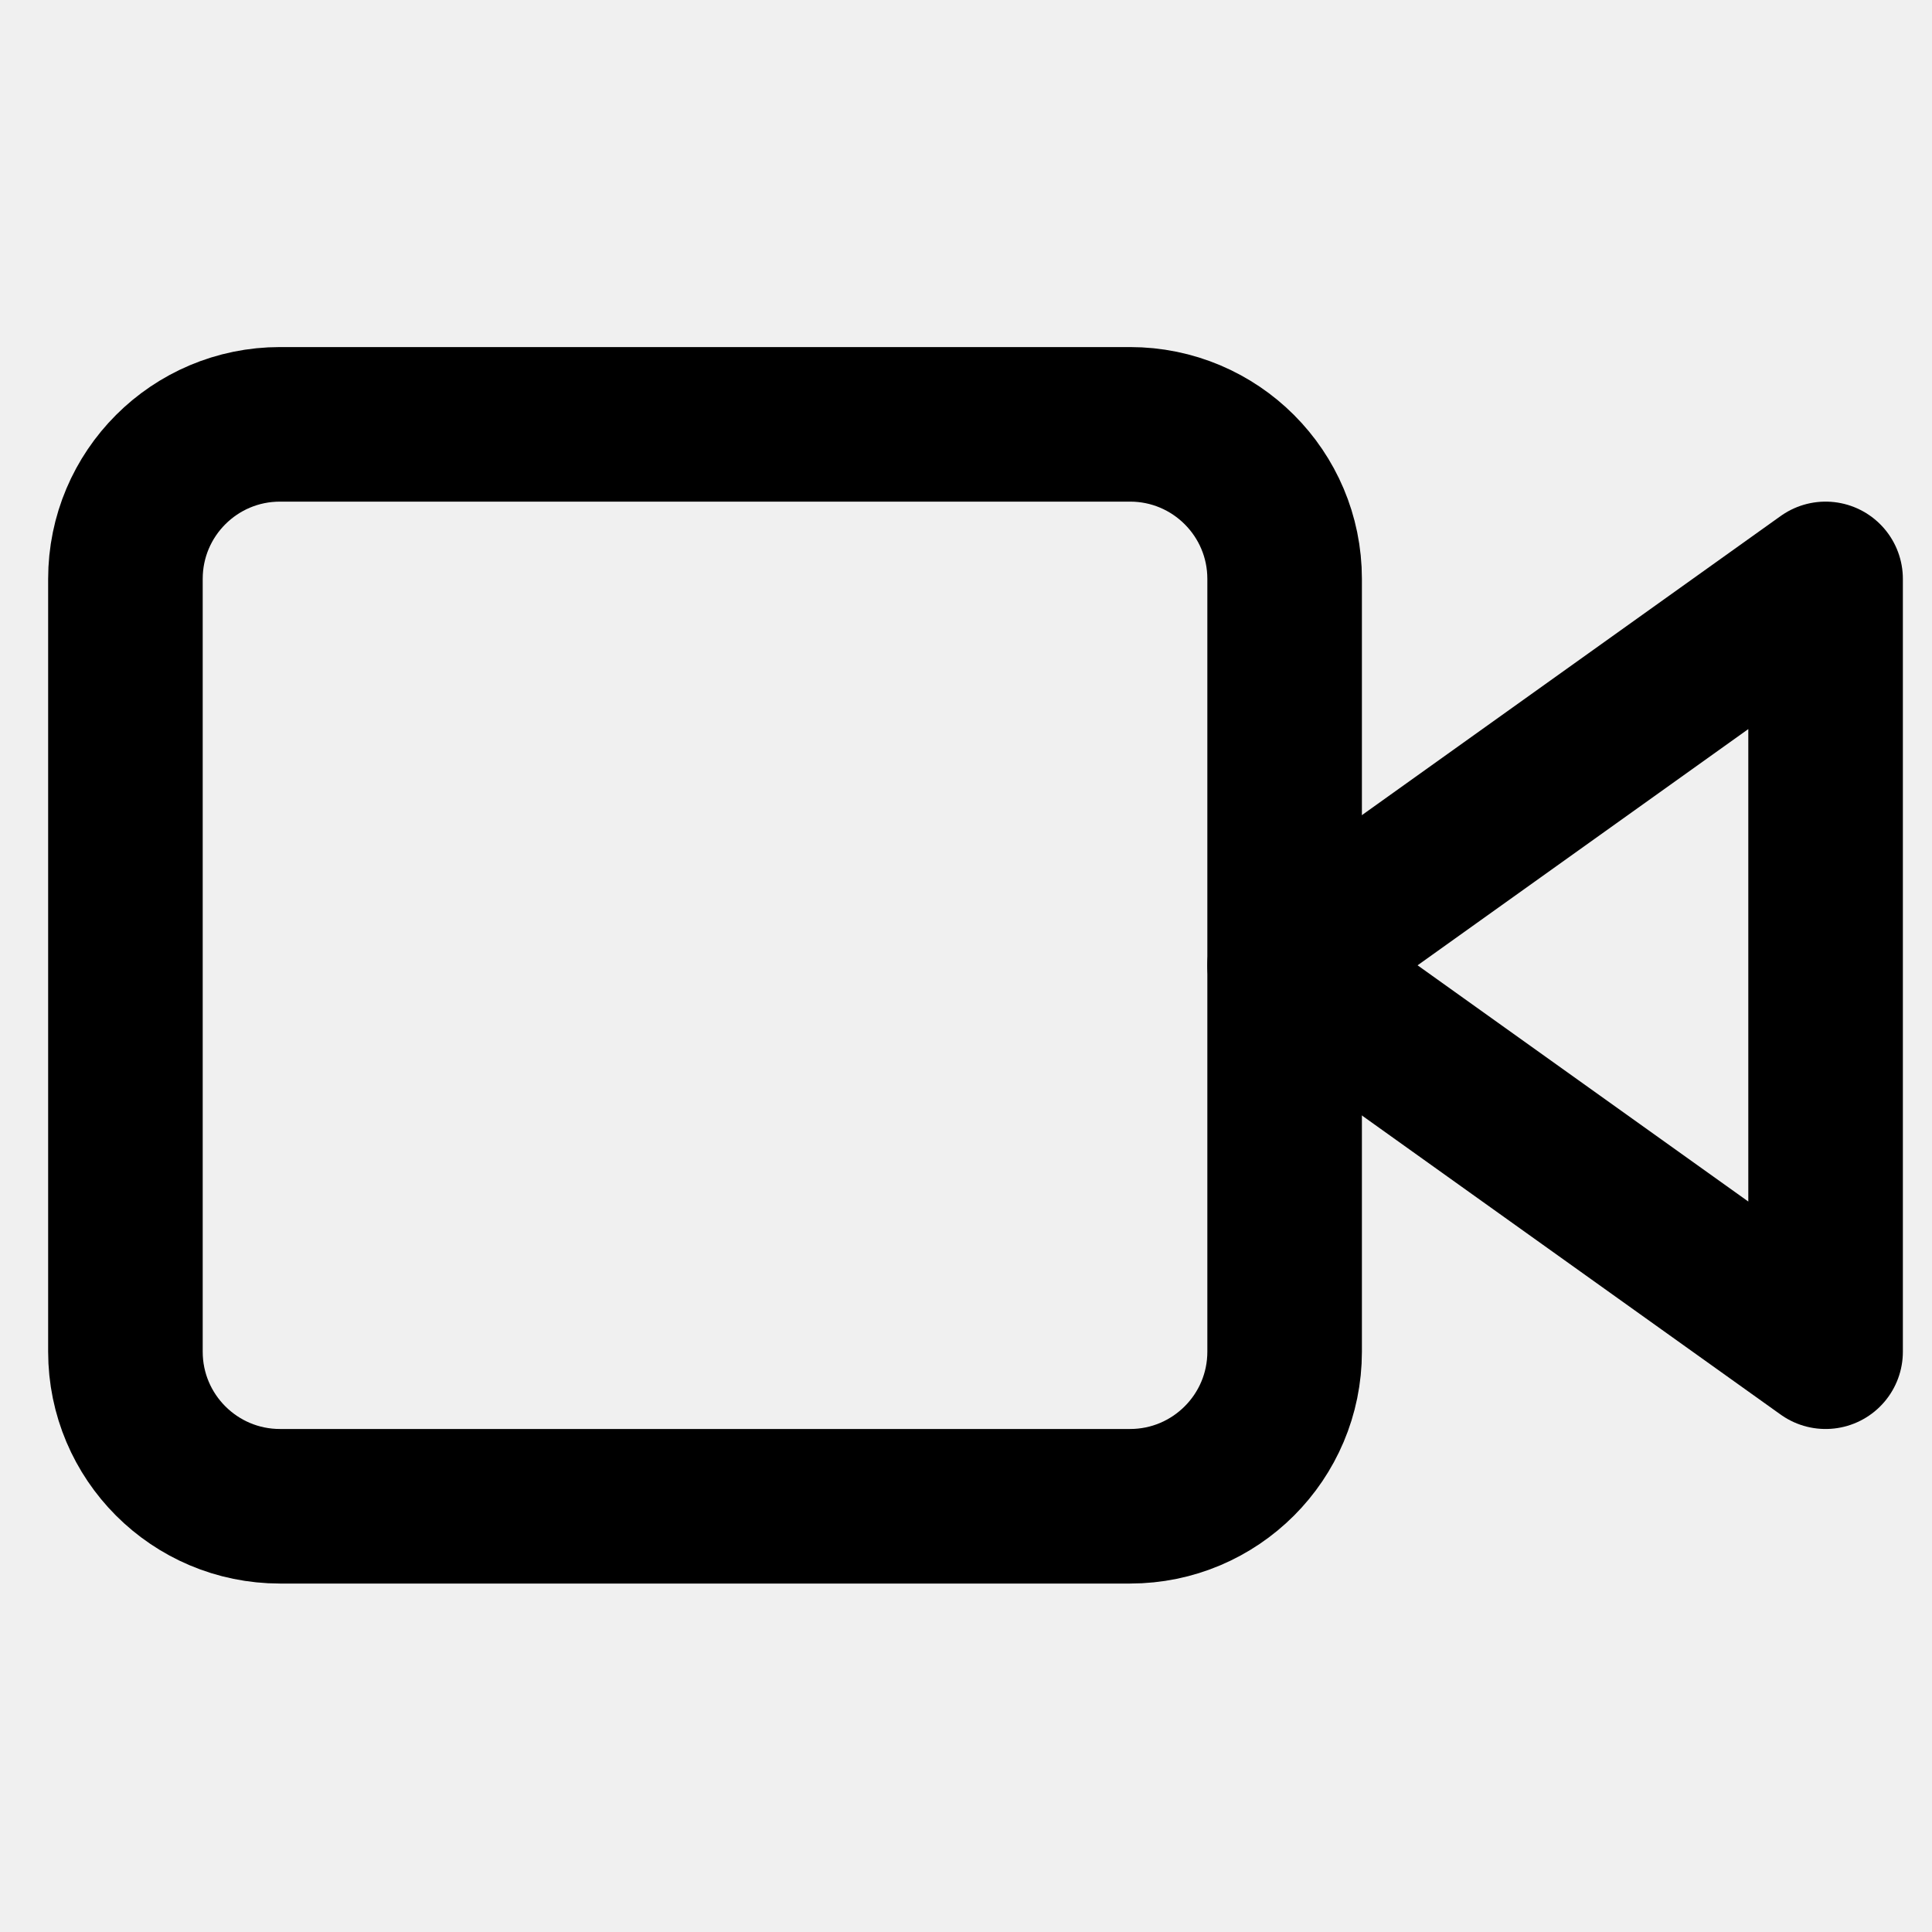
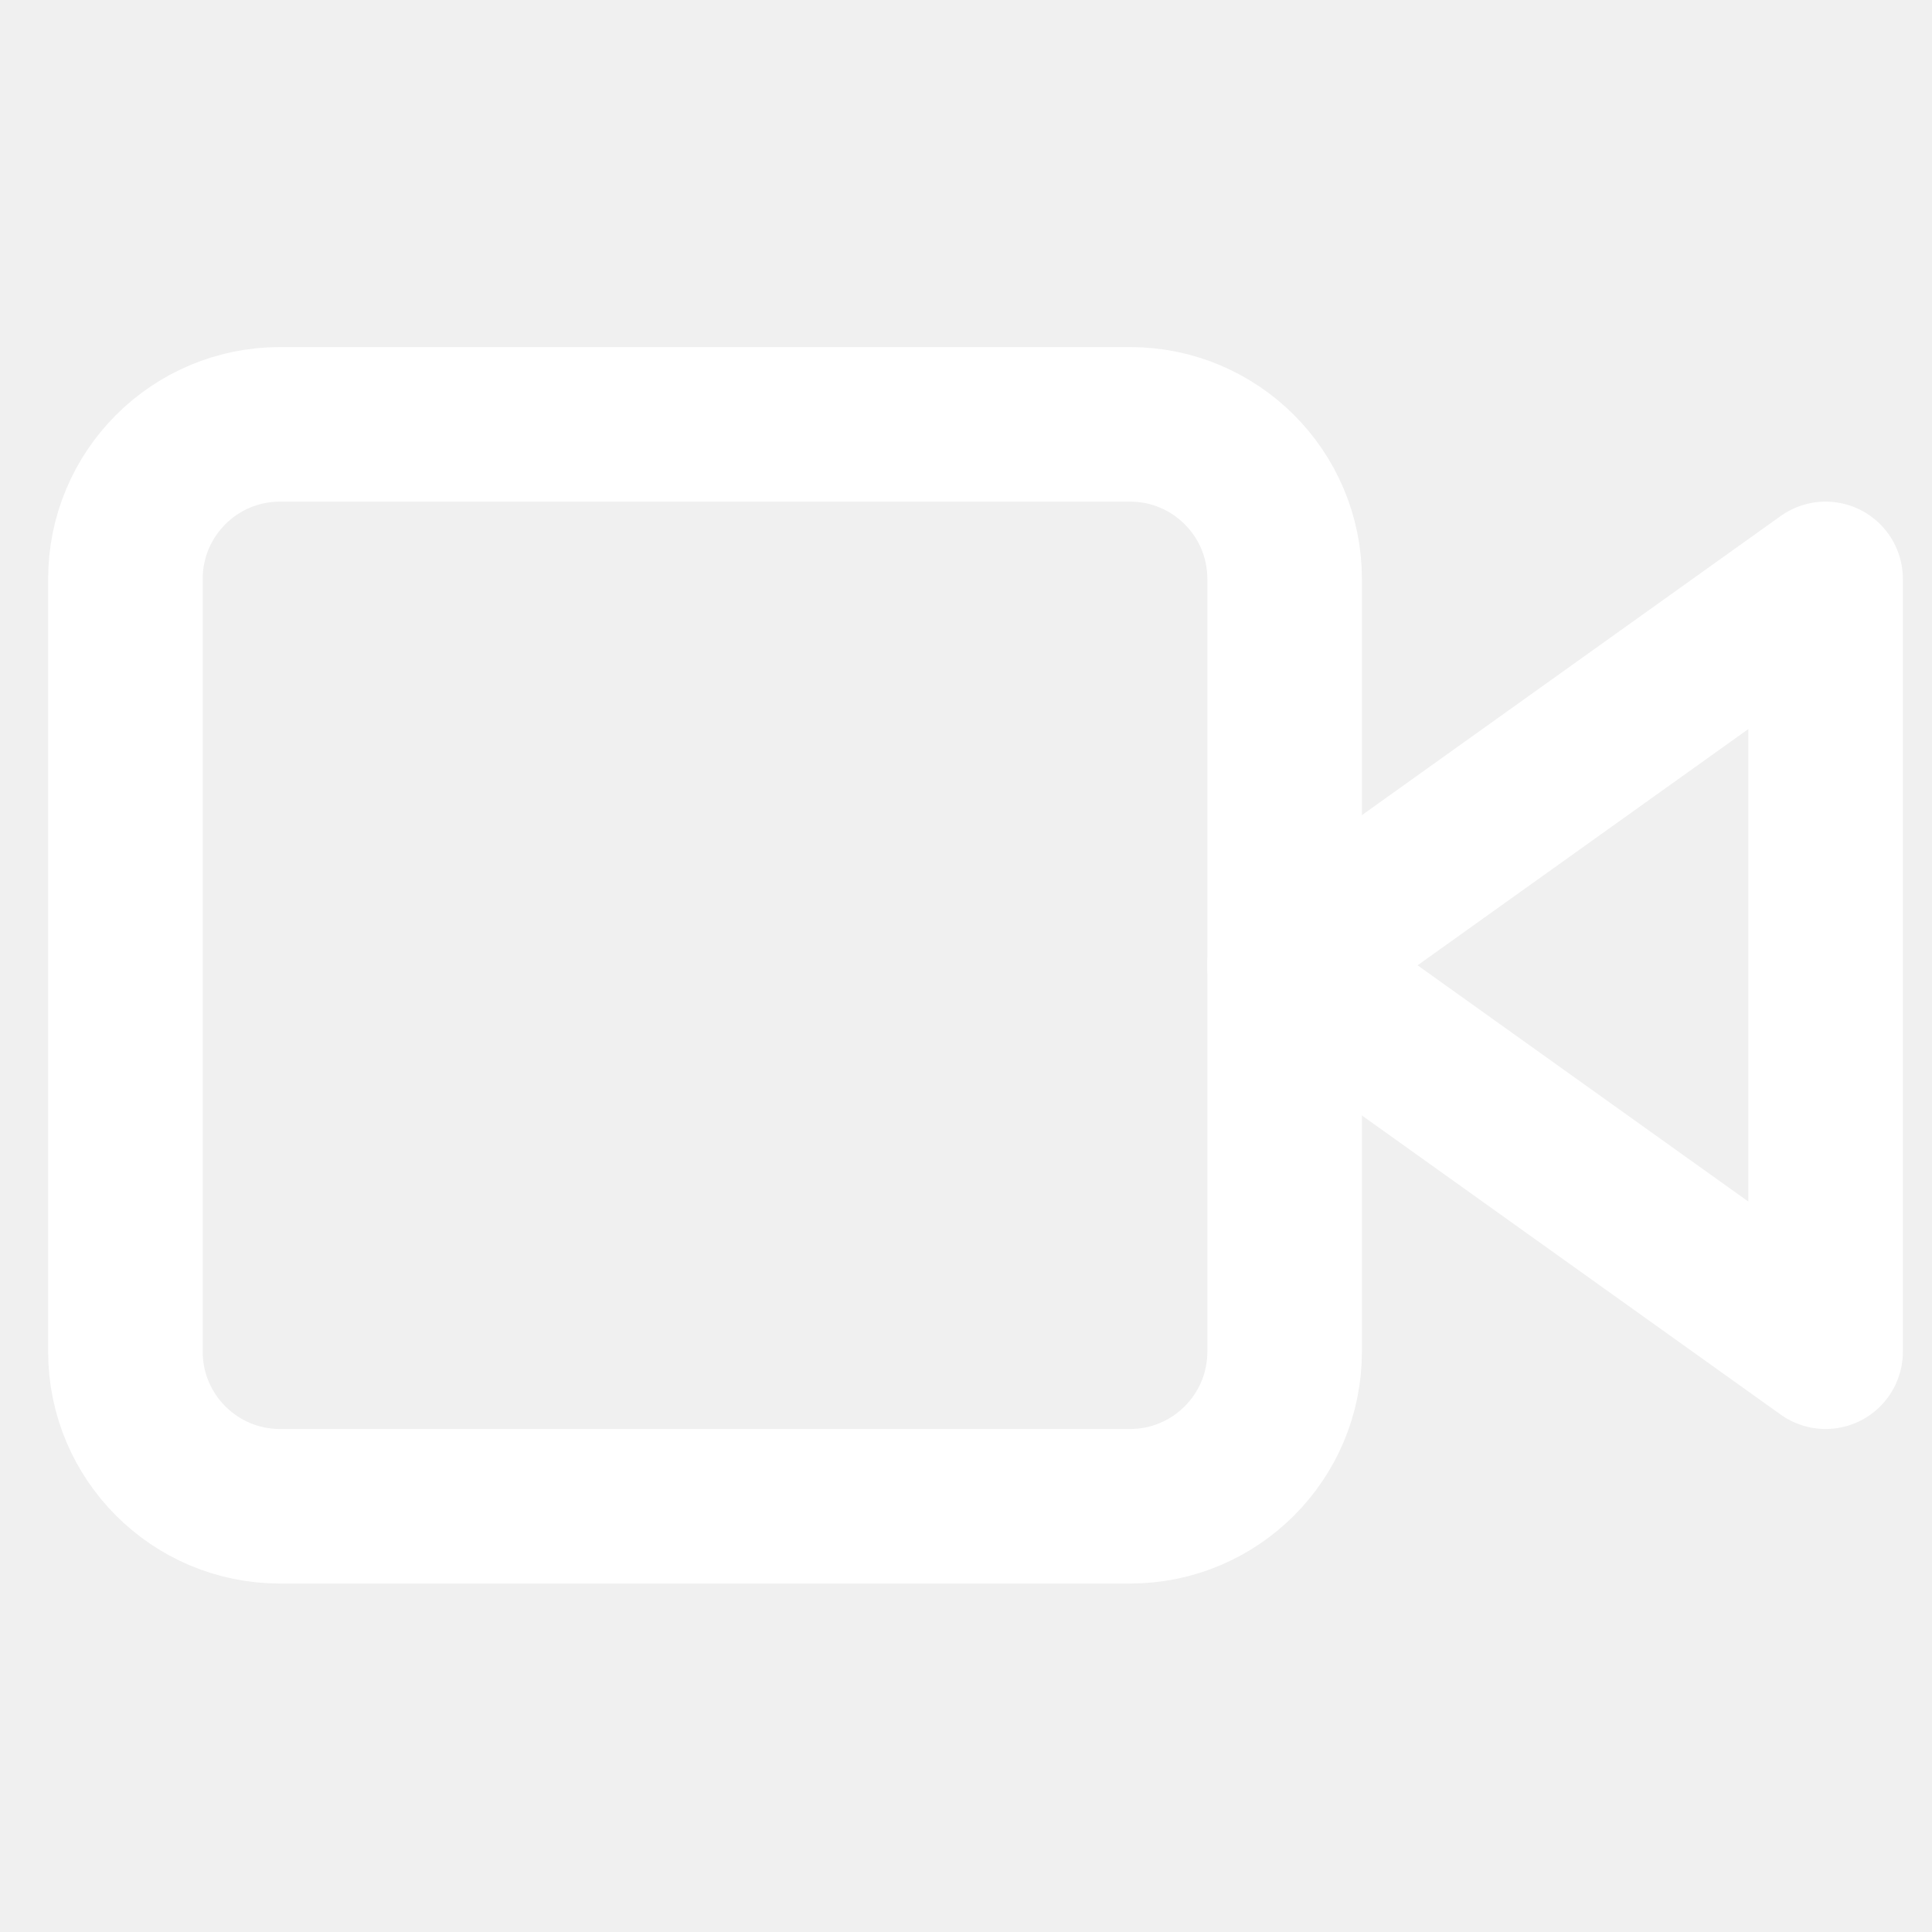
<svg xmlns="http://www.w3.org/2000/svg" width="25" height="25" viewBox="0 0 25 25" fill="none">
  <g clip-path="url(#clip0_148_5)">
-     <path d="M23.623 7.491L16.623 12.491L23.623 17.491V7.491Z" stroke="black" stroke-width="2" stroke-linecap="round" stroke-linejoin="round" />
-     <path d="M14.623 5.491H3.623C2.518 5.491 1.623 6.386 1.623 7.491V17.491C1.623 18.595 2.518 19.491 3.623 19.491H14.623C15.727 19.491 16.623 18.595 16.623 17.491V7.491C16.623 6.386 15.727 5.491 14.623 5.491Z" stroke="black" stroke-width="2" stroke-linecap="round" stroke-linejoin="round" />
+     <path d="M23.623 7.491L16.623 12.491L23.623 17.491V7.491Z" stroke="white" stroke-width="2" stroke-linecap="round" stroke-linejoin="round" />
+     <path d="M14.623 5.491H3.623C2.518 5.491 1.623 6.386 1.623 7.491V17.491C1.623 18.595 2.518 19.491 3.623 19.491H14.623C15.727 19.491 16.623 18.595 16.623 17.491V7.491C16.623 6.386 15.727 5.491 14.623 5.491Z" stroke="white" stroke-width="2" stroke-linecap="round" stroke-linejoin="round" />
  </g>
  <defs>
    <clipPath id="clip0_148_5">
      <rect width="24" height="24" fill="white" transform="translate(0.622643 0.49054)" />
    </clipPath>
  </defs>
</svg>
